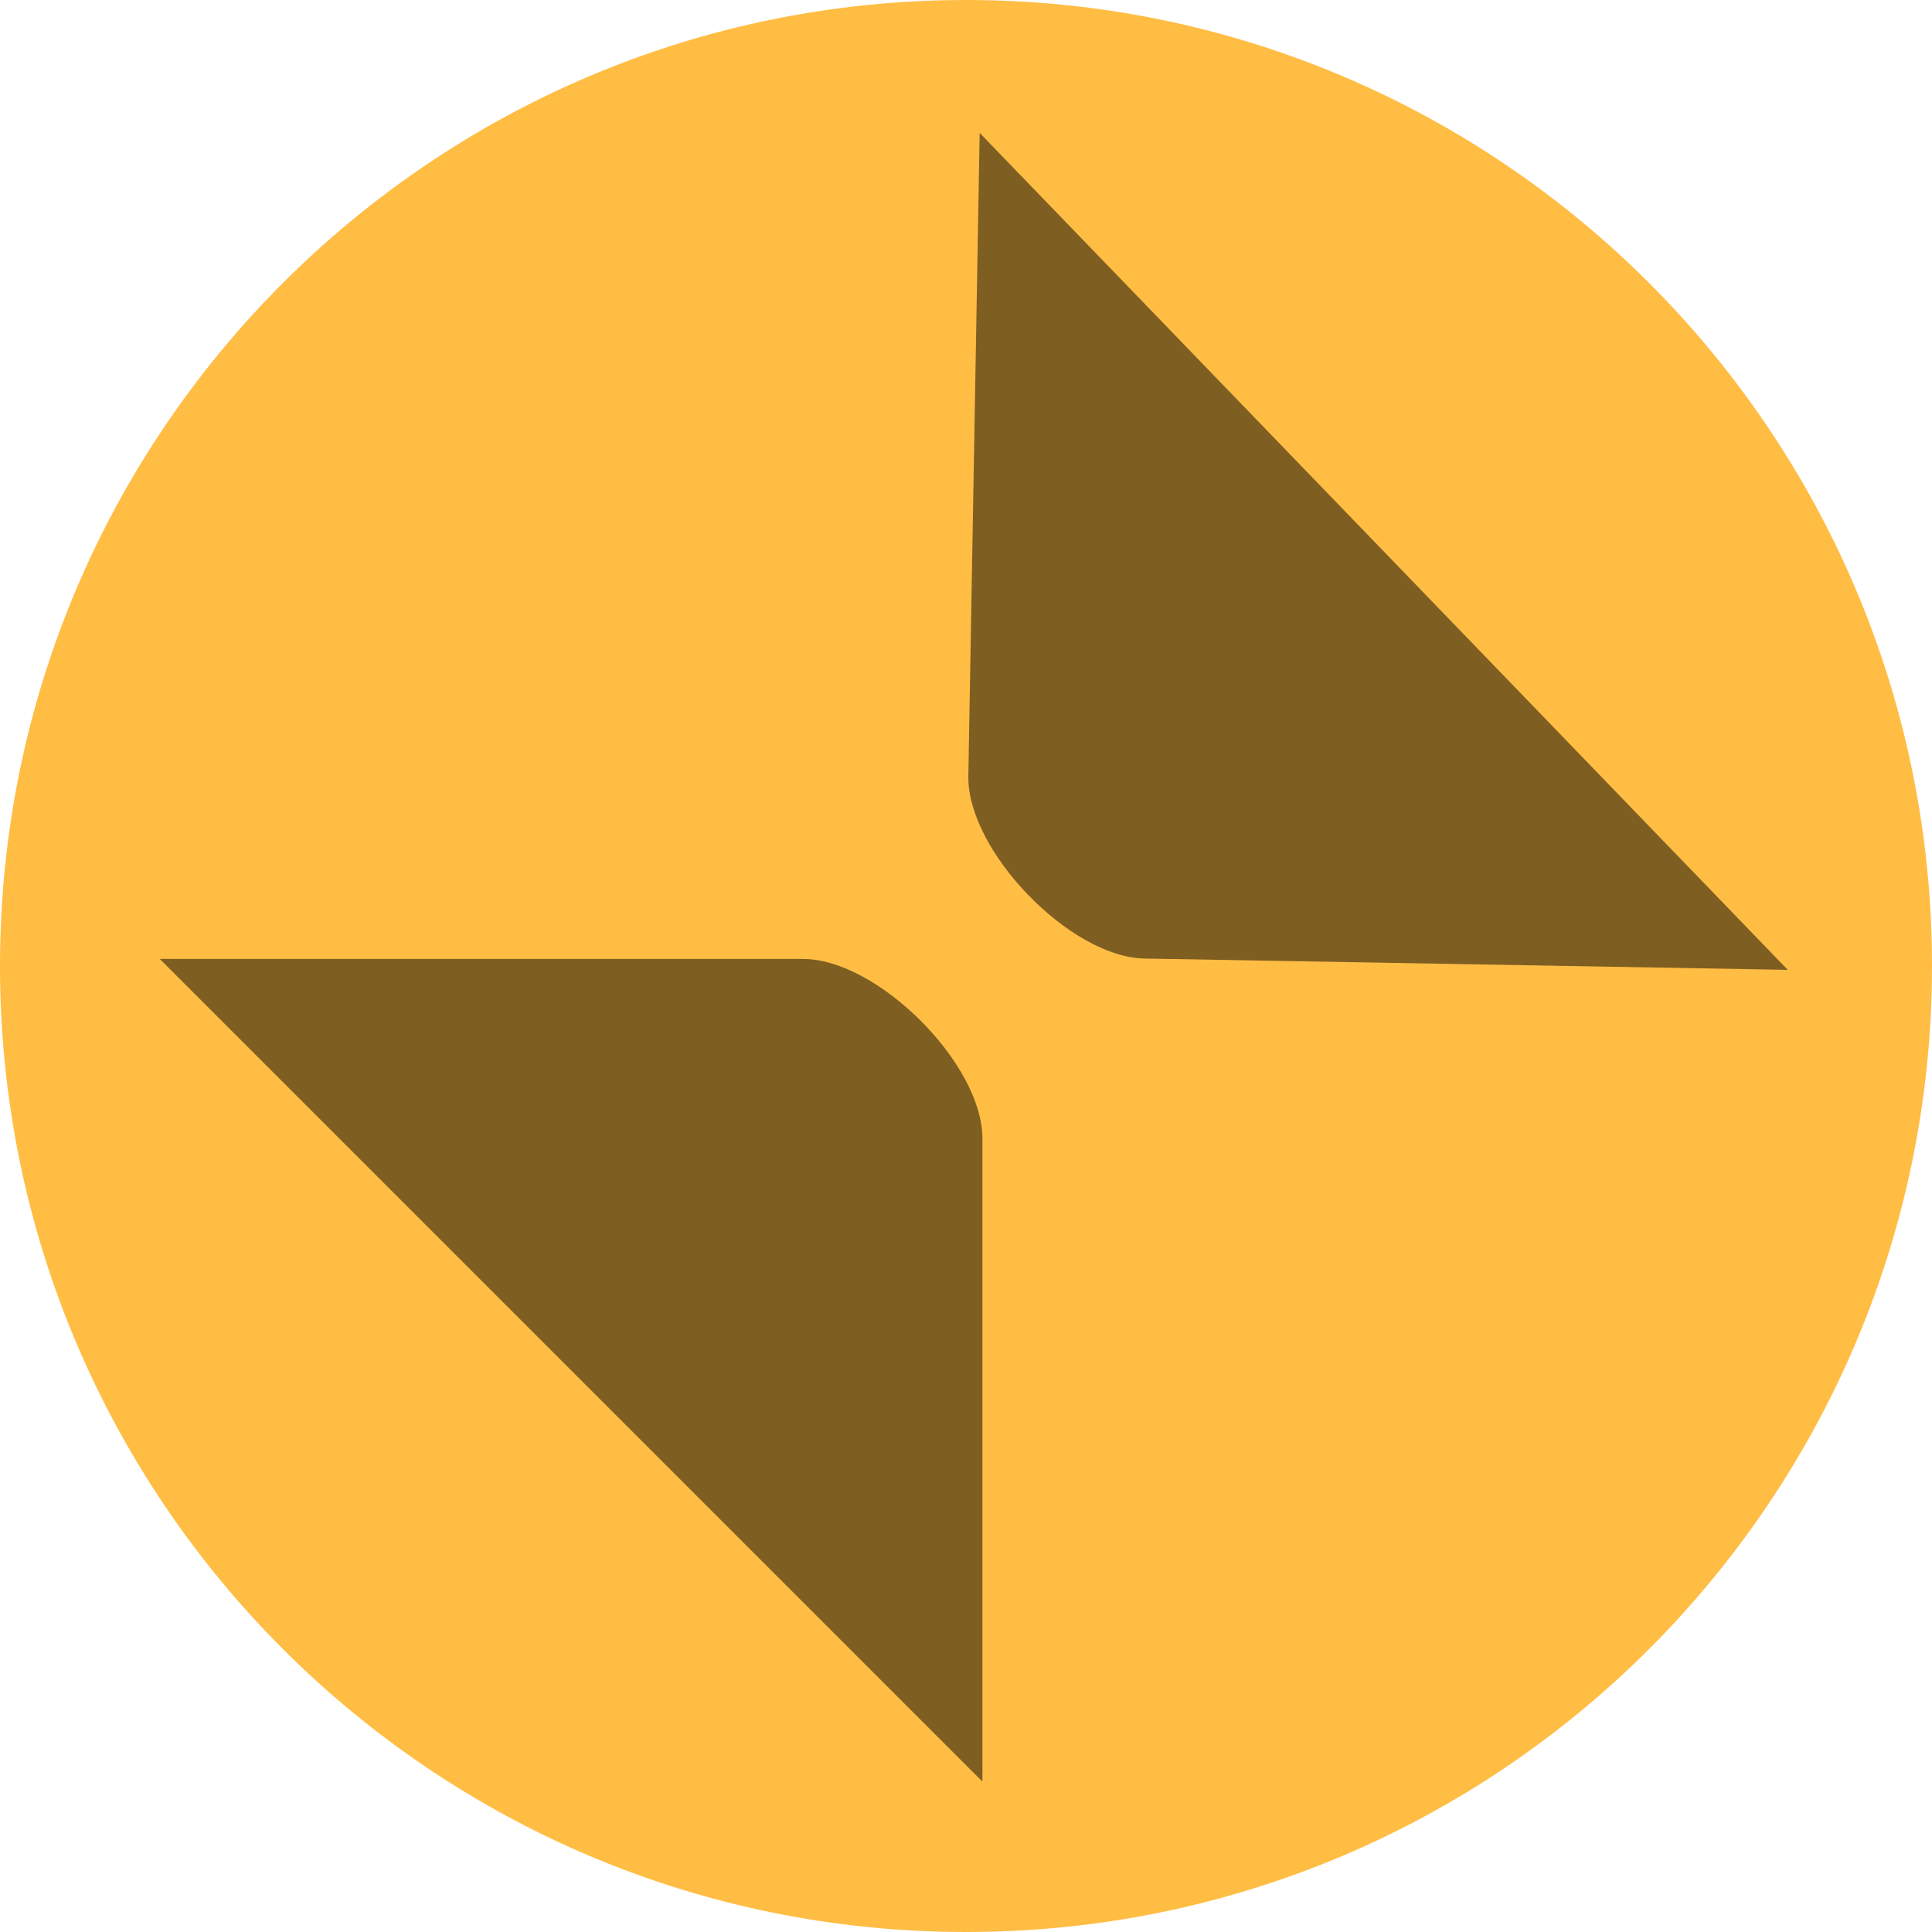
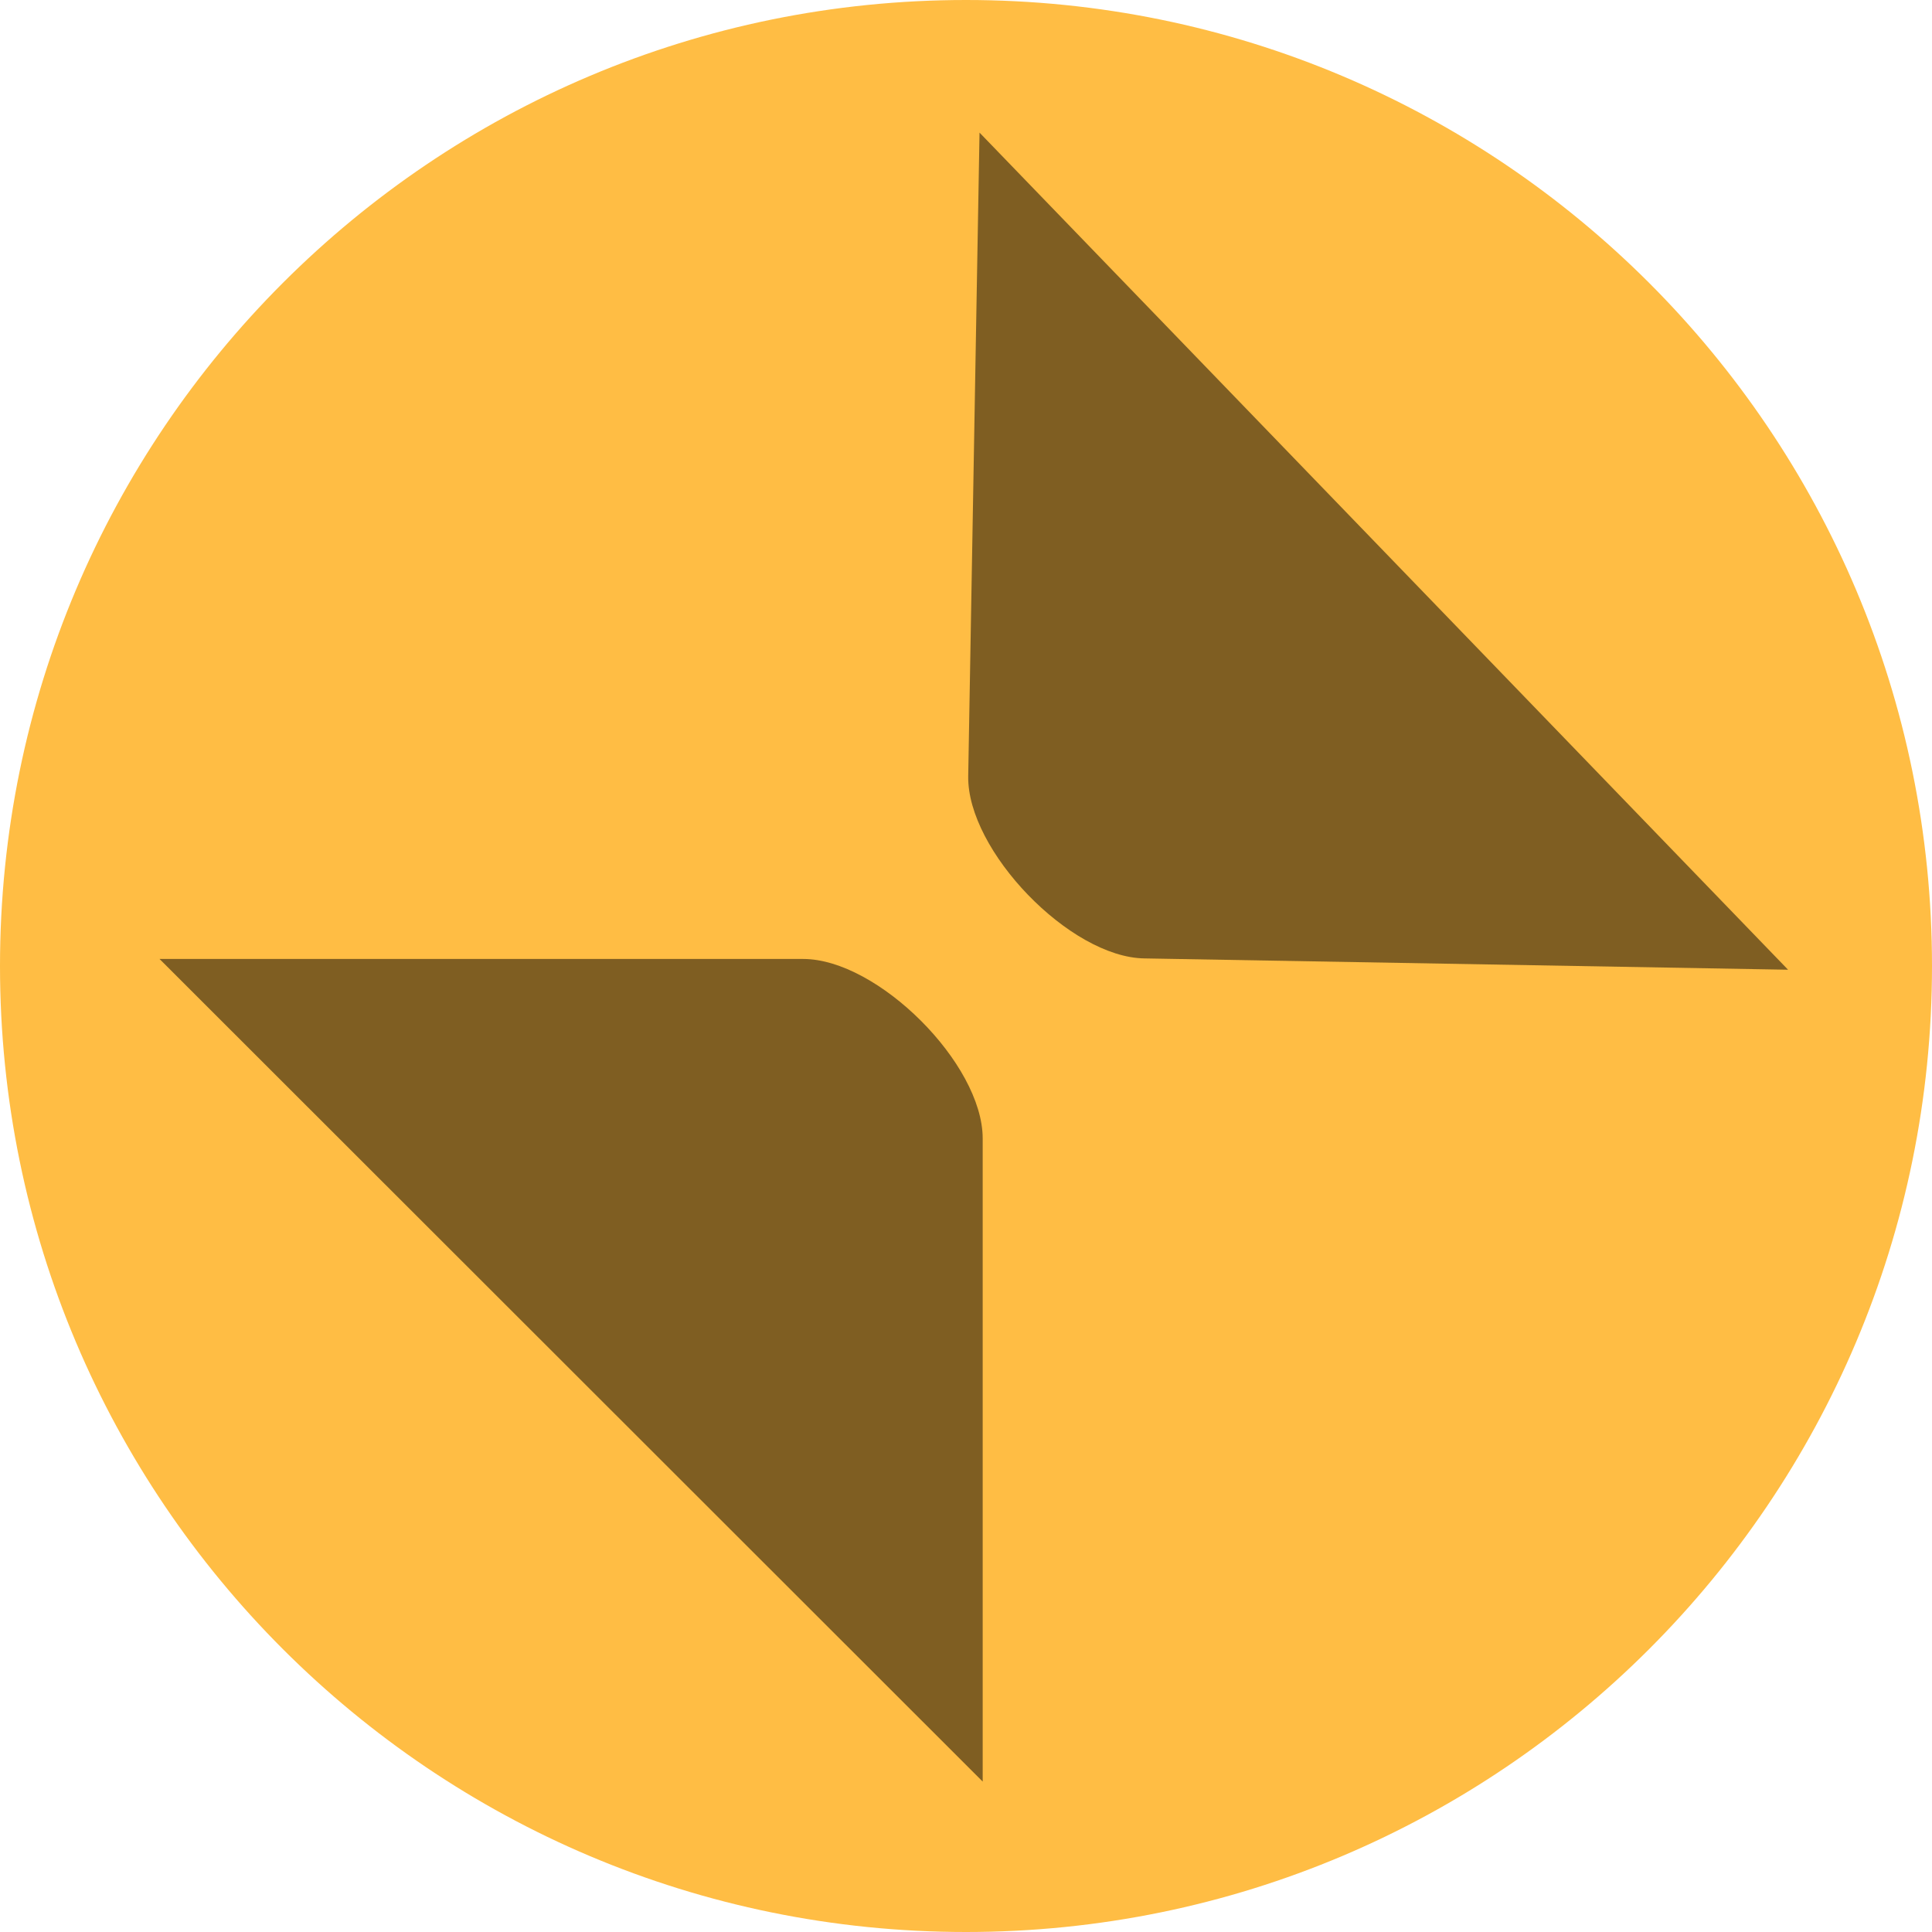
- <svg xmlns="http://www.w3.org/2000/svg" width="14" height="14" version="1.1" style="enable-background:new" id="svg10">
-   <defs id="defs14" />
-   <path id="path2" d="M 7,14 C 10.866,14 14,10.866 14,7 14,3.134 10.866,0 7,0 3.134,0 -3e-7,3.134 -3e-7,7 c 0,3.866 3.134,7 7,7" style="fill:#FFBD44;fill-opacity:1;fill-rule:evenodd;stroke:none" />
-   <path id="path4" d="M 7,13.5 C 10.59,13.5 13.5,10.59 13.5,7 13.5,3.41 10.59,0.5 7,0.5 3.41,0.5 0.5,3.41 0.5,7 c 0,3.59 2.91,6.5 6.5,6.5" style="opacity:1;fill:#FFBD44;fill-opacity:1;fill-rule:evenodd;stroke:none" />
-   <g style="enable-background:new" id="g816" transform="translate(-0.1,-0.2)">
-     <path style="opacity:0.5;fill:#000000;fill-opacity:1;stroke:none;stroke-width:2.6;stroke-linecap:round;stroke-linejoin:round;stroke-miterlimit:4;stroke-dasharray:none;stroke-opacity:1" d="M 1.258,7.149 7.219,13.11 V 8.449 c 0,-0.54 -0.76,-1.3 -1.3,-1.3 z M 0.719,14.949 0.477,15.103 c 0,0 -0.298,-0.154 0.242,-0.154 H 5.381 Z" id="path4-36" />
-     <path style="opacity:0.5;fill:#000000;fill-opacity:1;stroke:none;stroke-width:2.6;stroke-linecap:round;stroke-linejoin:round;stroke-miterlimit:4;stroke-dasharray:none;stroke-opacity:1;enable-background:new" d="M 13.055,7.228 7.199,1.163 7.117,5.824 C 7.108,6.364 7.854,7.137 8.394,7.146 Z m 0.675,-7.789 0.245,-0.15 c 0,0 0.295,0.159 -0.245,0.15 l -4.661,-0.082 z" id="path4-3" />
+ <svg xmlns="http://www.w3.org/2000/svg" xmlns:xlink="http://www.w3.org/1999/xlink" width="14px" height="14px" viewBox="0 0 14 14" version="1.1">
+   <defs>
+     <filter id="alpha" filterUnits="objectBoundingBox" x="0%" y="0%" width="100%" height="100%">
+       <feColorMatrix type="matrix" in="SourceGraphic" values="0 0 0 0 1 0 0 0 0 1 0 0 0 0 1 0 0 0 1 0" />
+     </filter>
+     <mask id="mask0">
+       <g filter="url(#alpha)">
+         <rect x="0" y="0" width="14" height="14" style="fill:rgb(0%,0%,0%);fill-opacity:0.5;stroke:none;" />
+       </g>
+     </mask>
+     <clipPath id="clip1">
+       <rect x="0" y="0" width="14" height="14" />
+     </clipPath>
+     <g id="surface5" clip-path="url(#clip1)">
+       <path style=" stroke:none;fill-rule:nonzero;fill:rgb(0%,0%,0%);fill-opacity:1;" d="M 1.156 6.949 L 7.121 12.91 L 7.121 8.25 C 7.121 7.707 6.359 6.949 5.82 6.949 Z M 0.621 14.75 L 0.375 14.902 C 0.375 14.902 0.078 14.75 0.621 14.75 L 5.281 14.75 Z M 0.621 14.75 " />
+     </g>
+     <mask id="mask1">
+       <g filter="url(#alpha)">
+         <rect x="0" y="0" width="14" height="14" style="fill:rgb(0%,0%,0%);fill-opacity:0.5;stroke:none;" />
+       </g>
+     </mask>
+     <clipPath id="clip2">
+       <rect x="0" y="0" width="14" height="14" />
+     </clipPath>
+     <g id="surface8" clip-path="url(#clip2)">
+       <path style=" stroke:none;fill-rule:nonzero;fill:rgb(0%,0%,0%);fill-opacity:1;" d="M 12.957 7.027 L 7.098 0.961 L 7.016 5.625 C 7.008 6.164 7.754 6.938 8.293 6.945 Z M 13.629 -0.762 L 13.875 -0.91 C 13.875 -0.91 14.172 -0.75 13.629 -0.762 L 8.969 -0.844 Z M 13.629 -0.762 " />
+     </g>
+   </defs>
+   <g id="surface1">
+     <path style=" stroke:none;fill-rule:evenodd;fill:rgb(100%,74.118%,26.667%);fill-opacity:1;" d="M 7 14 C 10.867 14 14 10.867 14 7 C 14 3.133 10.867 0 7 0 C 3.133 0 0 3.133 0 7 C 0 10.867 3.133 14 7 14 " />
+     <path style=" stroke:none;fill-rule:evenodd;fill:rgb(100%,74.118%,26.667%);fill-opacity:1;" d="M 7 13.5 C 10.59 13.5 13.5 10.59 13.5 7 C 13.5 3.41 10.59 0.5 7 0.5 C 3.41 0.5 0.5 3.41 0.5 7 C 0.5 10.59 3.41 13.5 7 13.5 " />
+     <use xlink:href="#surface5" mask="url(#mask0)" />
+     <use xlink:href="#surface8" mask="url(#mask1)" />
  </g>
</svg>
